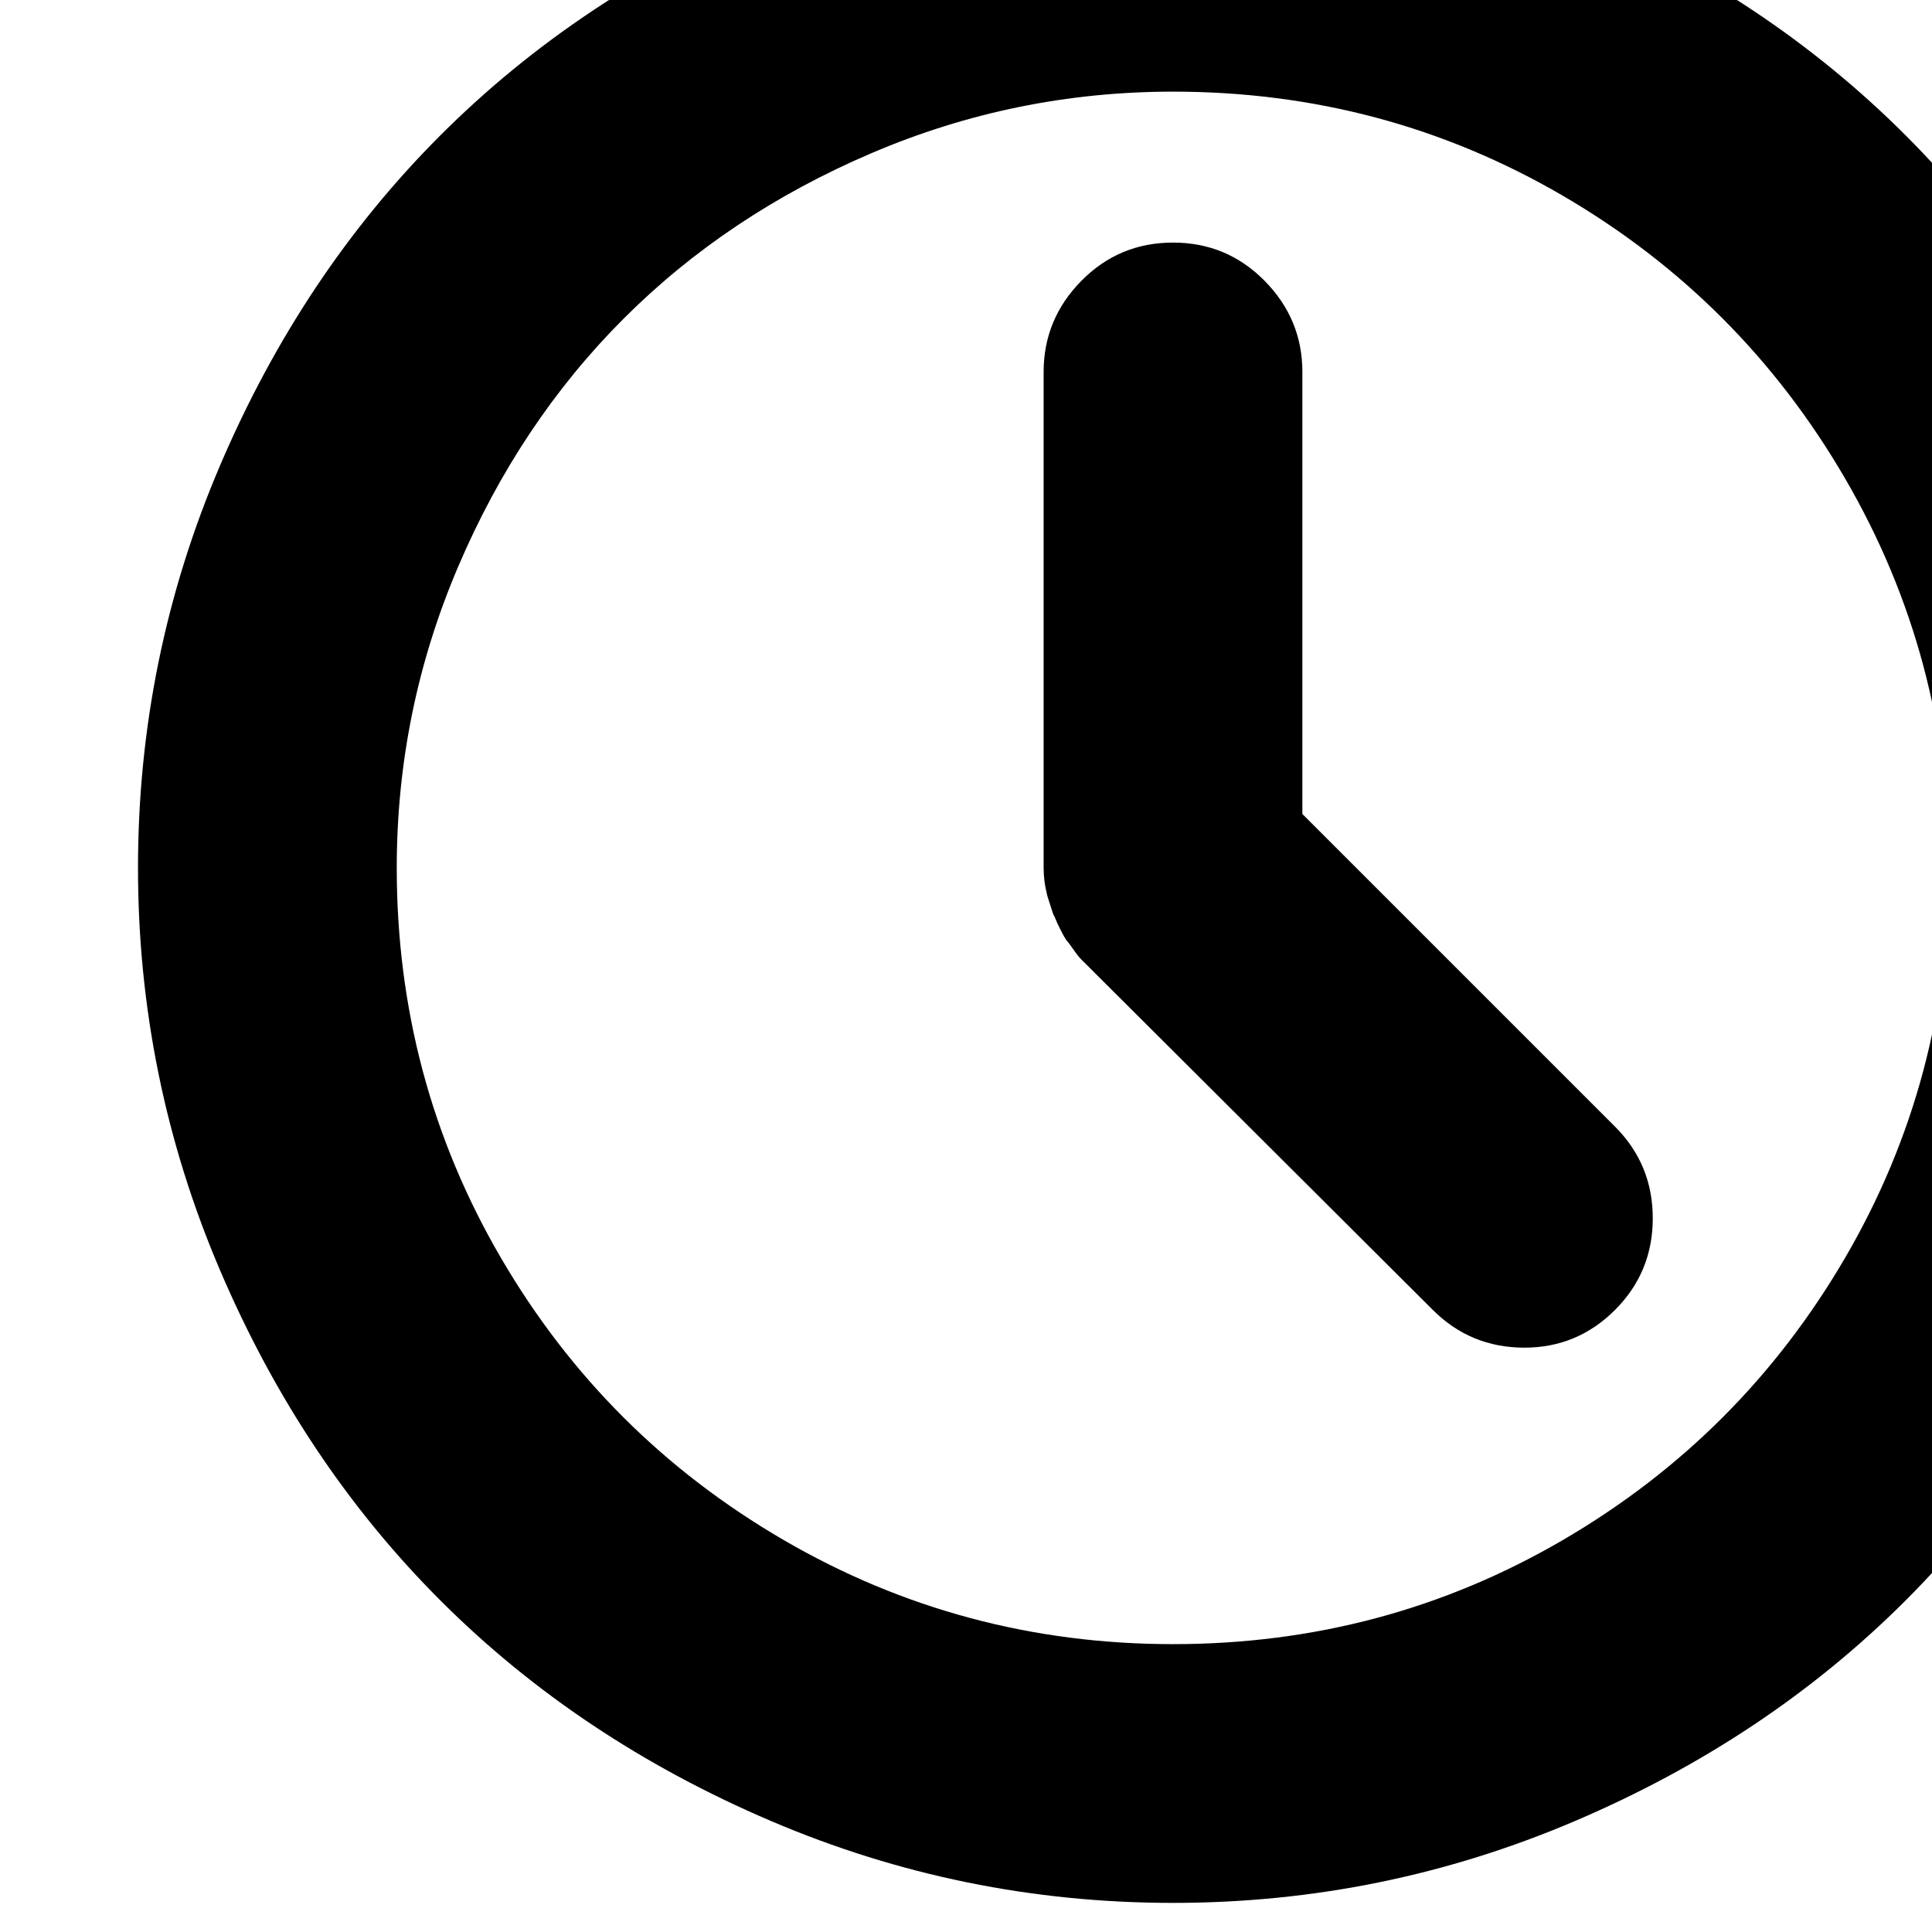
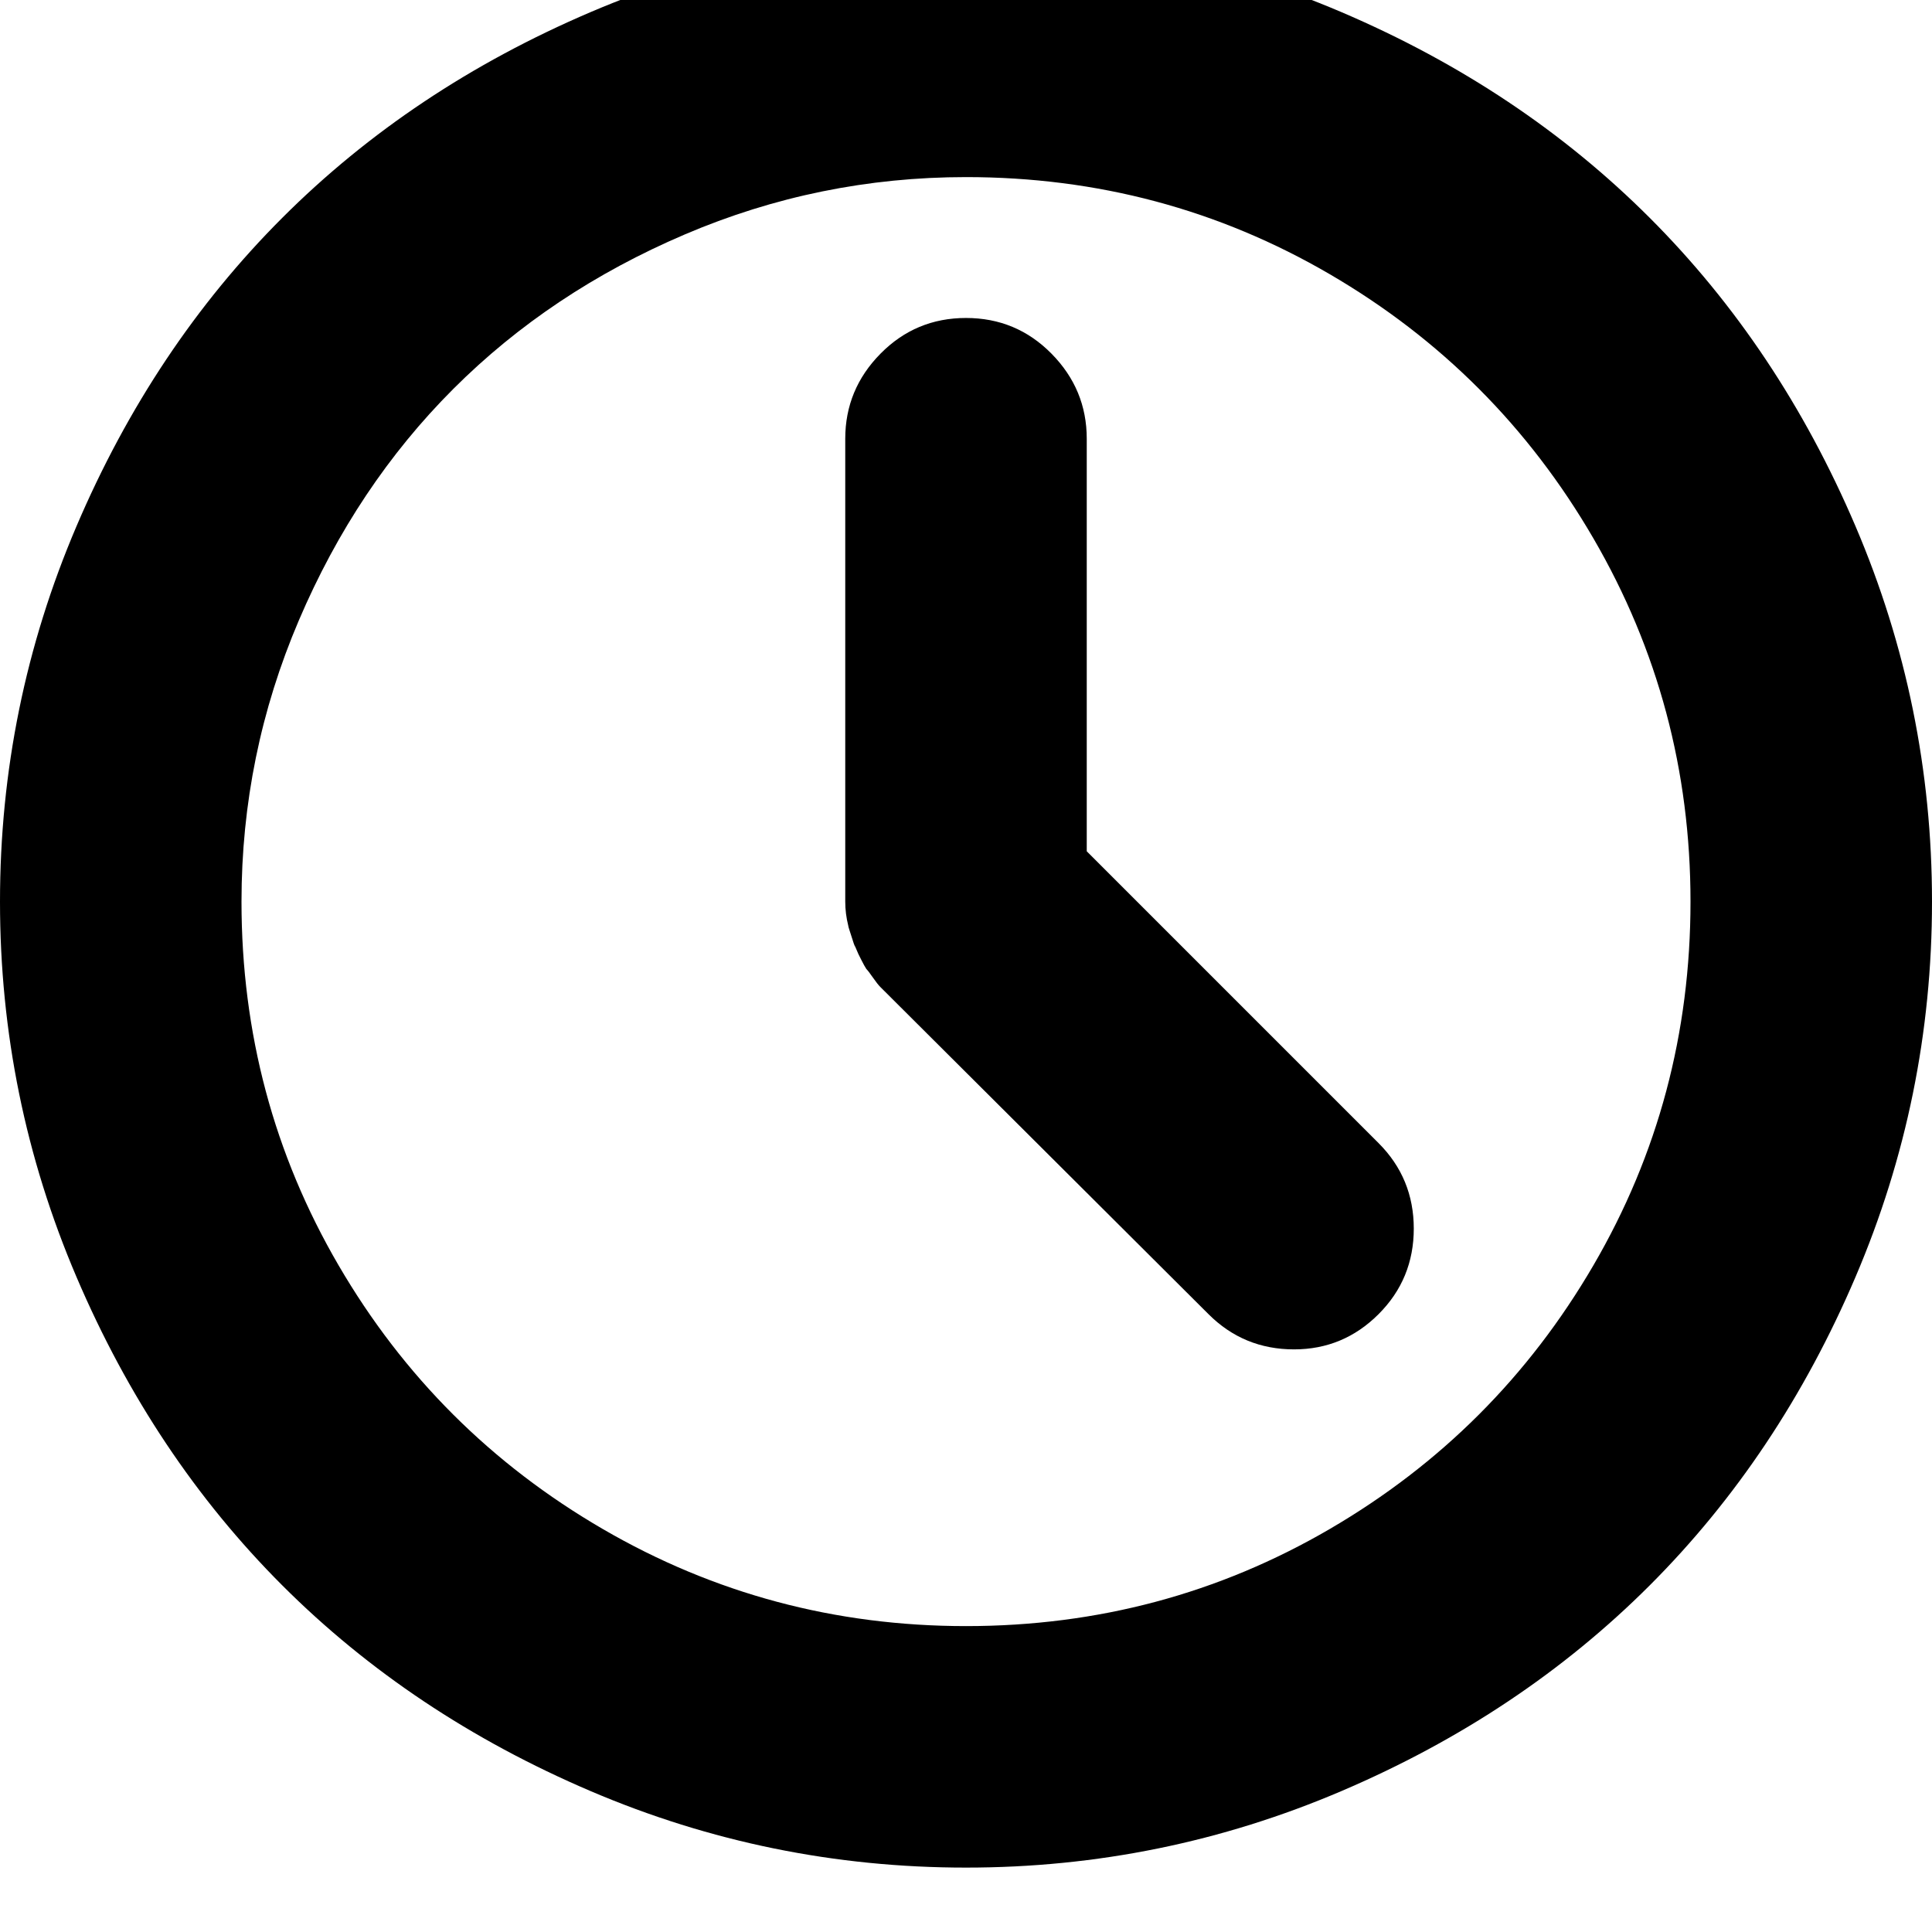
- <svg xmlns="http://www.w3.org/2000/svg" width="1792" height="1792">
-   <path d="M128 805q0-195 76-373t204.5-306.5T715-79t373-76 373 76 306.5 204.5T1972 432t76 373-76 373-204.5 306.5T1461 1689t-373 76-373-76-306.5-204.5T204 1178t-76-373zm240 0q0 196 96.5 361.5t262.5 262 361 96.5q196 0 361.5-96.5t262-262T1808 805q0-195-96.5-361t-262-262.5T1088 85q-146 0-279.5 57t-230 153.5-153.5 230T368 805zm600 0V345q0-49 35-84.5t85-35.5 85 35.5 35 84.5v410l290 290q35 35 35 85t-35 85-84 35q-50 0-85-35l-326-325q-3-3-7.5-9.5T989 872q-2-3-5-9l-3-6-3-7q-1-1-4-11-3-9-3-10-3-12-3-24z" fill="undefined" />
+ <svg xmlns="http://www.w3.org/2000/svg" width="64" height="64" viewBox="0 0 1920 1920">
+   <path d="M0 896q0-195 76-373t204.5-306.5T587 12t373-76 373 76 306.5 204.5T1844 523t76 373-76 373-204.5 306.5T1333 1780t-373 76-373-76-306.5-204.5T76 1269 0 896zm240 0q0 196 96.5 361.5t262.5 262 361 96.5q196 0 361.5-96.5t262-262T1680 896q0-195-96.5-361t-262-262.5T960 176q-146 0-279.5 57t-230 153.5-153.5 230T240 896zm600 0V436q0-49 35-84.5t85-35.5 85 35.5 35 84.5v410l290 290q35 35 35 85t-35 85-84 35q-50 0-85-35L875 981q-3-3-7.5-9.5T861 963q-2-3-5-9l-3-6-3-7q-1-1-4-11-3-9-3-10-3-12-3-24z" />
</svg>
